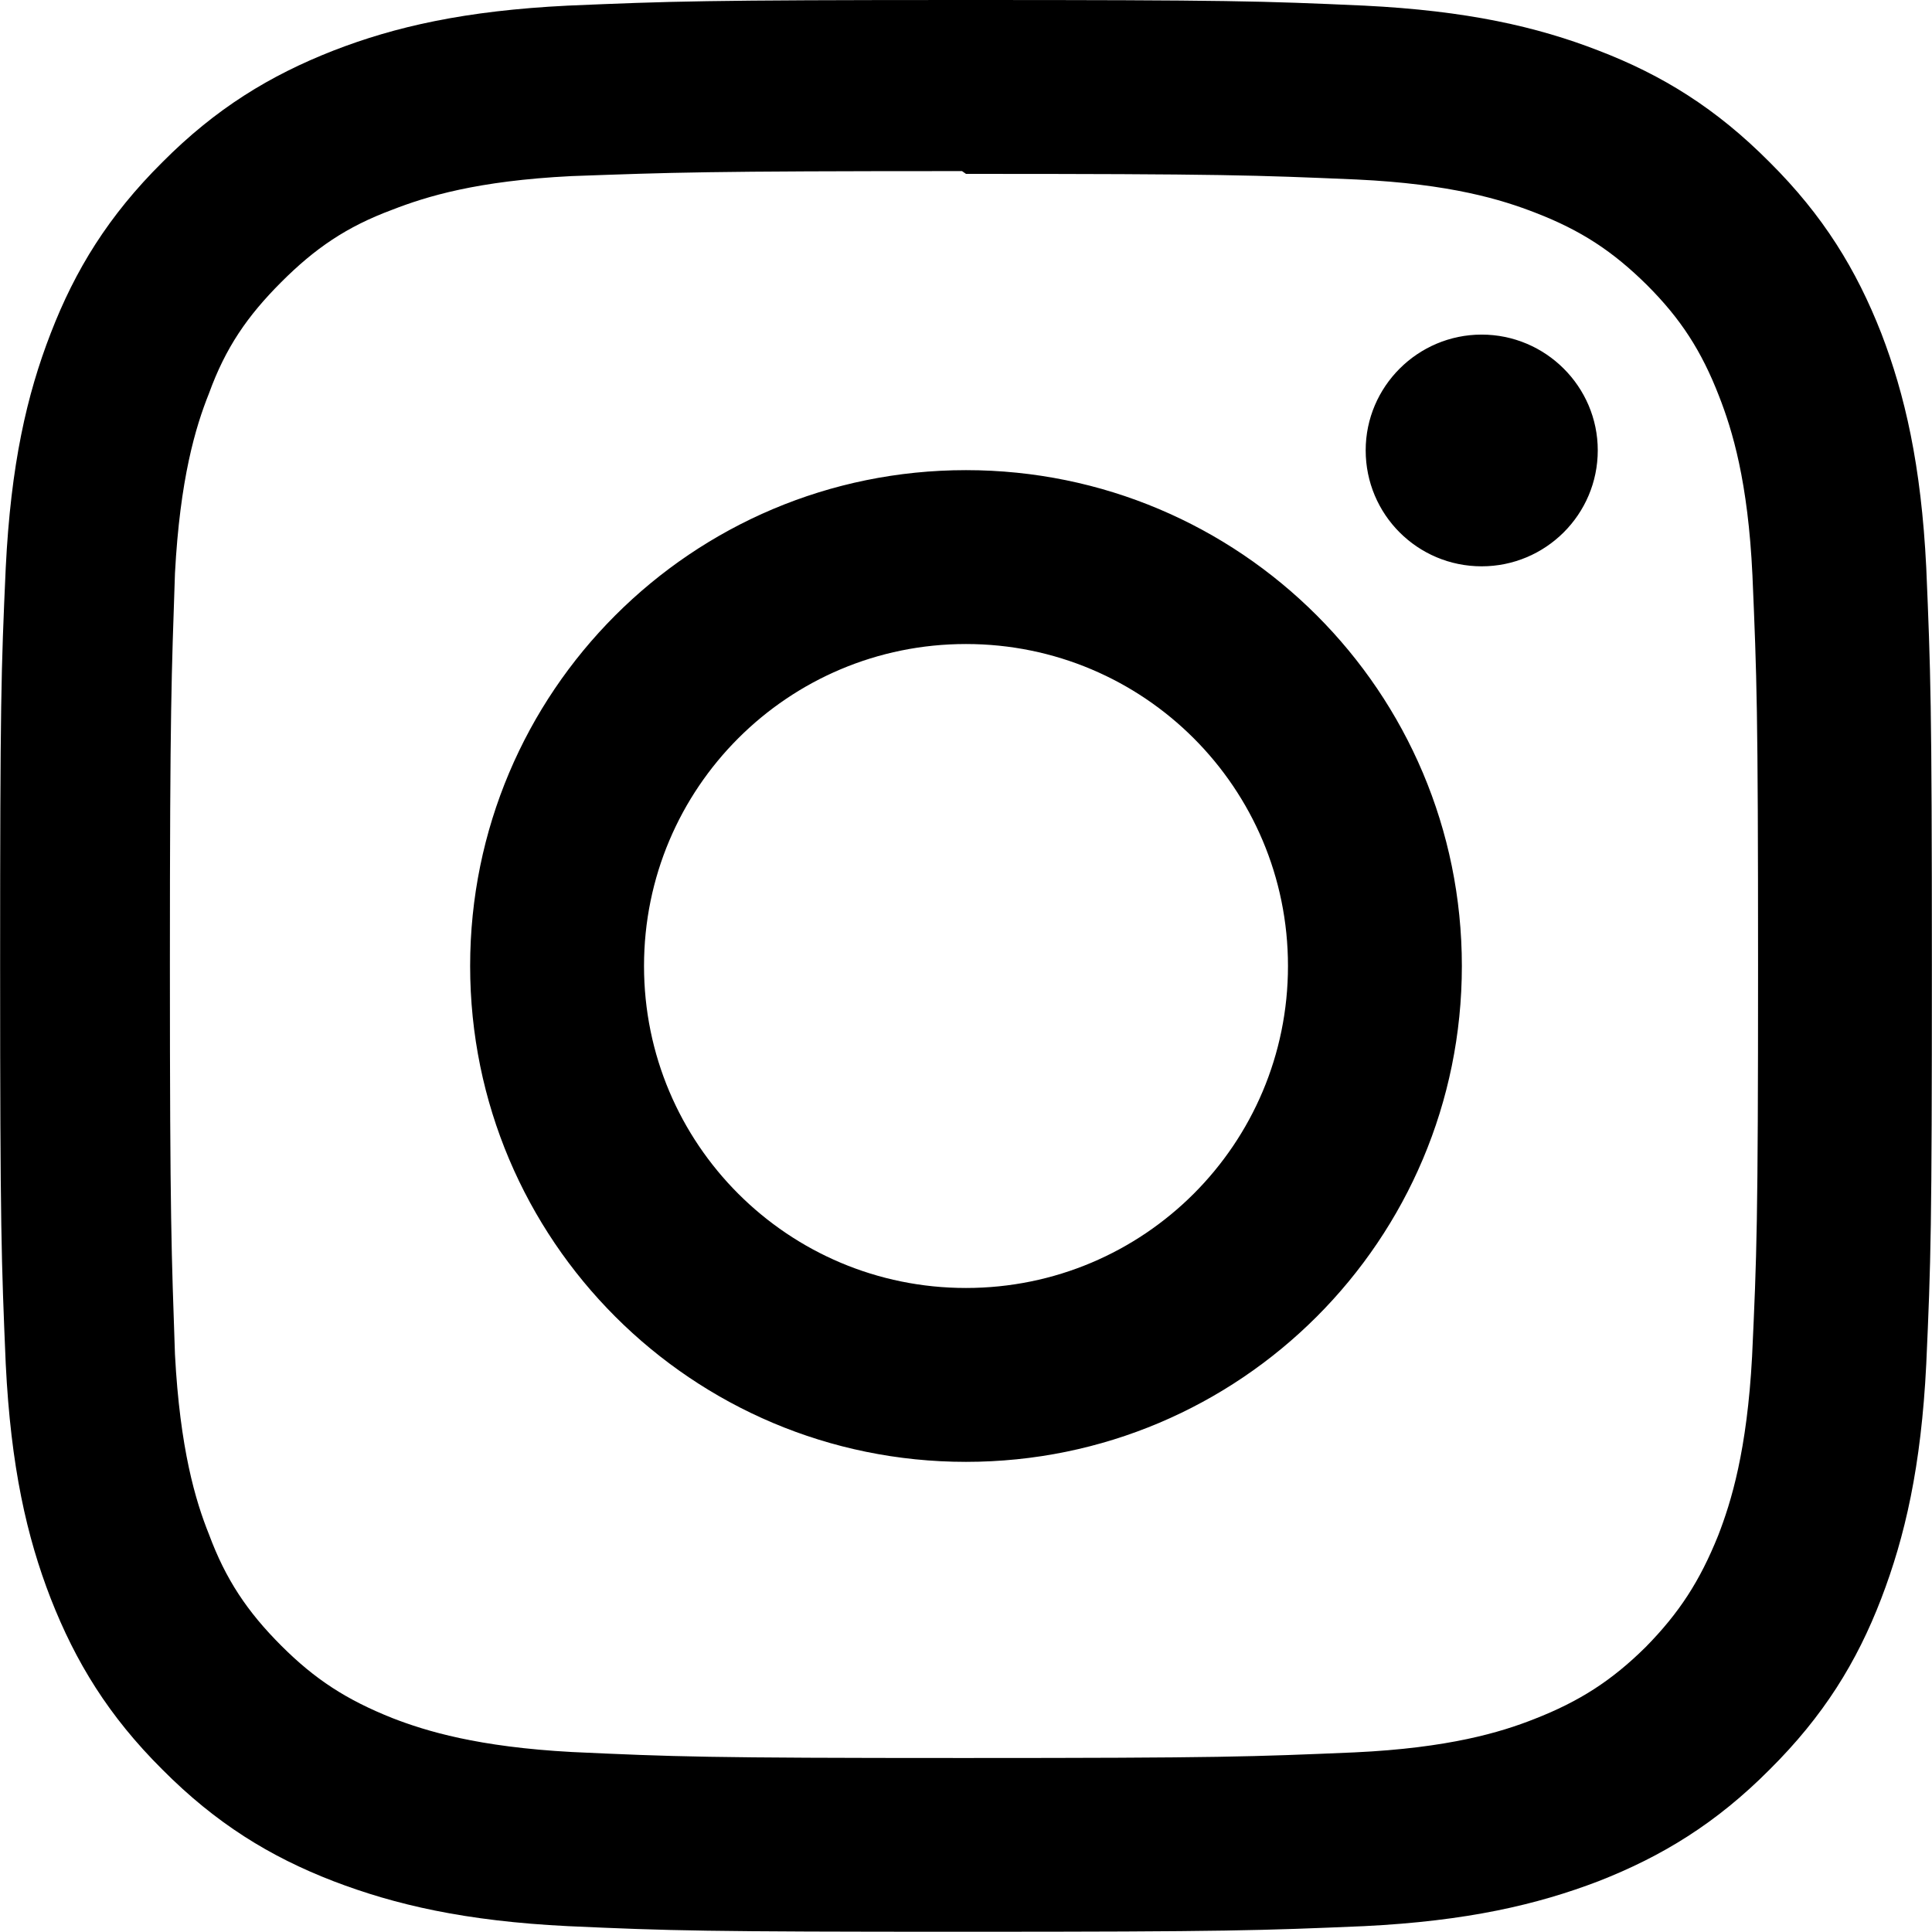
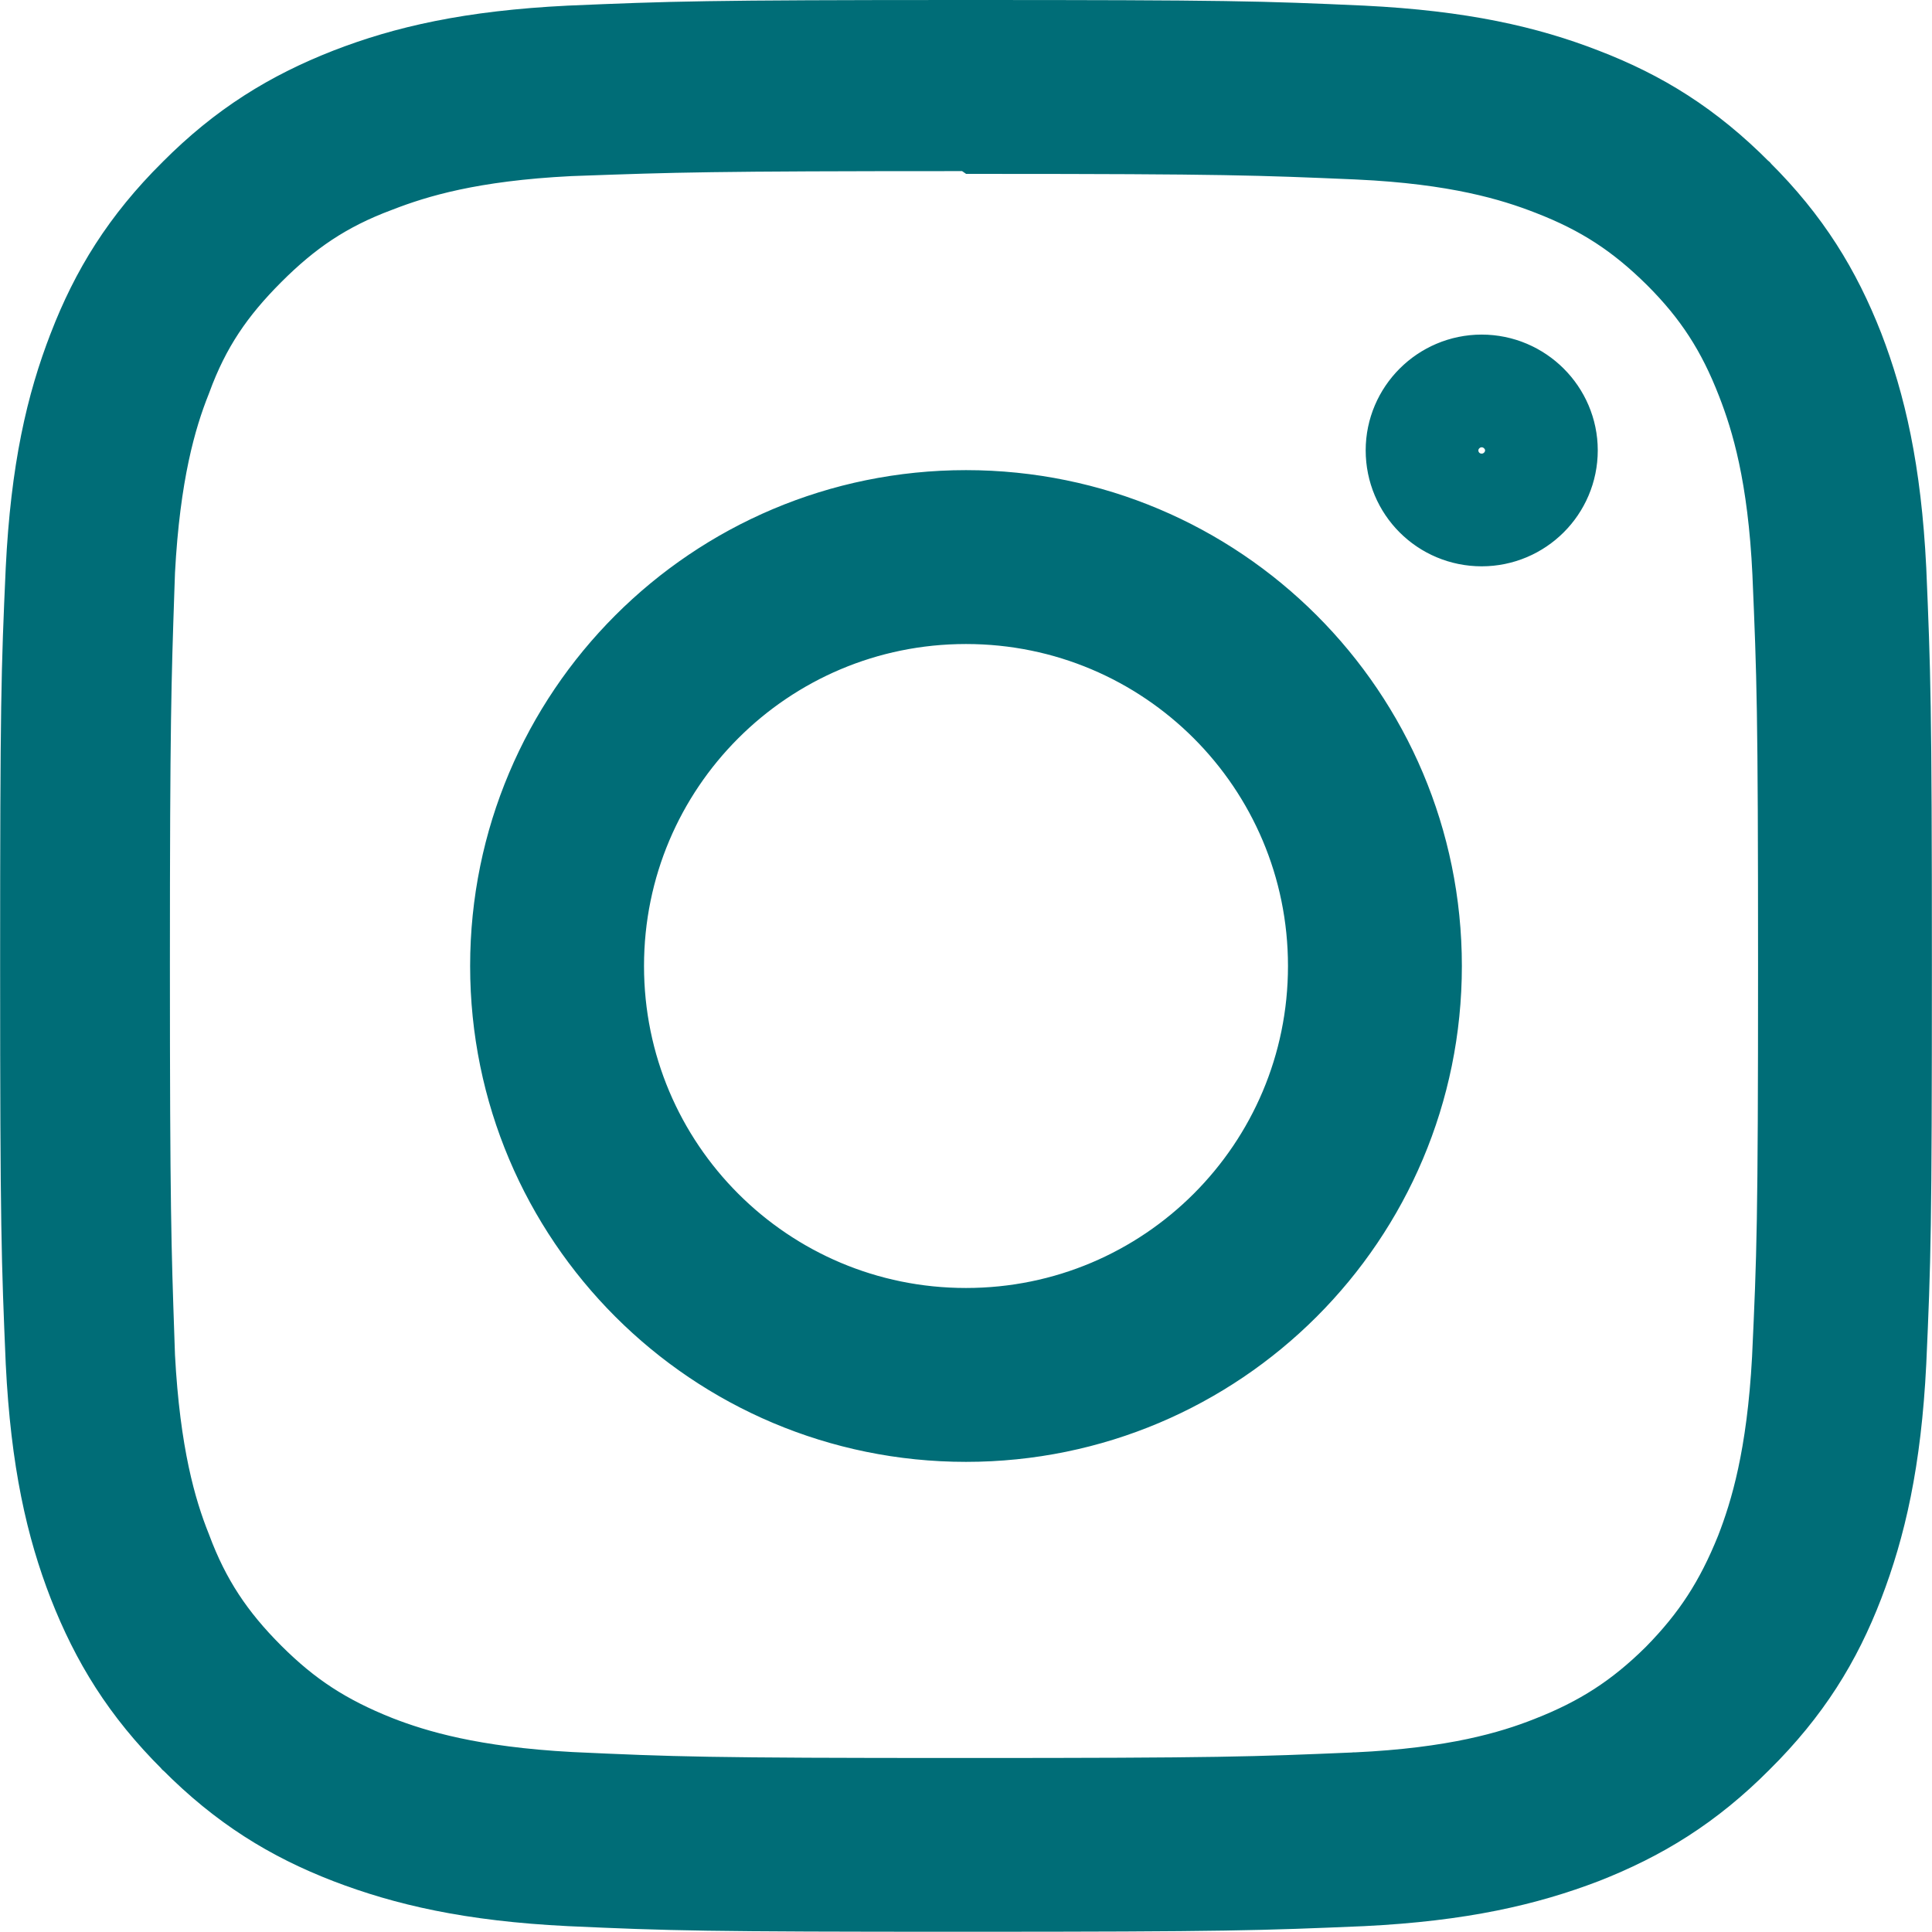
- <svg xmlns="http://www.w3.org/2000/svg" width="32px" height="32px" viewBox="0 0 32 32">
-   <path d="M16 0c-4.349 0-4.891 0.021-6.593 0.093-1.709 0.084-2.865 0.349-3.885 0.745-1.052 0.412-1.948 0.959-2.833 1.849-0.891 0.885-1.443 1.781-1.849 2.833-0.396 1.020-0.661 2.176-0.745 3.885-0.077 1.703-0.093 2.244-0.093 6.593s0.021 4.891 0.093 6.593c0.084 1.704 0.349 2.865 0.745 3.885 0.412 1.052 0.959 1.948 1.849 2.833 0.885 0.891 1.781 1.443 2.833 1.849 1.020 0.391 2.181 0.661 3.885 0.745 1.703 0.077 2.244 0.093 6.593 0.093s4.891-0.021 6.593-0.093c1.704-0.084 2.865-0.355 3.885-0.745 1.052-0.412 1.948-0.959 2.833-1.849 0.891-0.885 1.443-1.776 1.849-2.833 0.391-1.020 0.661-2.181 0.745-3.885 0.077-1.703 0.093-2.244 0.093-6.593s-0.021-4.891-0.093-6.593c-0.084-1.704-0.355-2.871-0.745-3.885-0.412-1.052-0.959-1.948-1.849-2.833-0.885-0.891-1.776-1.443-2.833-1.849-1.020-0.396-2.181-0.661-3.885-0.745-1.703-0.077-2.244-0.093-6.593-0.093zM16 2.88c4.271 0 4.781 0.021 6.469 0.093 1.557 0.073 2.405 0.333 2.968 0.553 0.751 0.291 1.276 0.635 1.844 1.197 0.557 0.557 0.901 1.088 1.192 1.839 0.22 0.563 0.48 1.411 0.553 2.968 0.072 1.688 0.093 2.199 0.093 6.469s-0.021 4.781-0.099 6.469c-0.084 1.557-0.344 2.405-0.563 2.968-0.303 0.751-0.641 1.276-1.199 1.844-0.563 0.557-1.099 0.901-1.844 1.192-0.556 0.22-1.416 0.48-2.979 0.553-1.697 0.072-2.197 0.093-6.479 0.093s-4.781-0.021-6.48-0.099c-1.557-0.084-2.416-0.344-2.979-0.563-0.76-0.303-1.281-0.641-1.839-1.199-0.563-0.563-0.921-1.099-1.197-1.844-0.224-0.556-0.48-1.416-0.563-2.979-0.057-1.677-0.084-2.197-0.084-6.459 0-4.26 0.027-4.781 0.084-6.479 0.083-1.563 0.339-2.421 0.563-2.979 0.276-0.761 0.635-1.281 1.197-1.844 0.557-0.557 1.079-0.917 1.839-1.199 0.563-0.219 1.401-0.479 2.964-0.557 1.697-0.061 2.197-0.083 6.473-0.083zM16 7.787c-4.541 0-8.213 3.677-8.213 8.213 0 4.541 3.677 8.213 8.213 8.213 4.541 0 8.213-3.677 8.213-8.213 0-4.541-3.677-8.213-8.213-8.213zM16 21.333c-2.948 0-5.333-2.385-5.333-5.333s2.385-5.333 5.333-5.333c2.948 0 5.333 2.385 5.333 5.333s-2.385 5.333-5.333 5.333zM26.464 7.459c0 1.063-0.865 1.921-1.923 1.921-1.063 0-1.921-0.859-1.921-1.921 0-1.057 0.864-1.917 1.921-1.917s1.923 0.86 1.923 1.917z" />
+ <svg xmlns="http://www.w3.org/2000/svg" width="120" height="120" viewBox="0 0 120 120" fill="none">
+   <path d="M12.55 12.559L12.558 12.552L12.566 12.544C15.509 9.584 18.445 7.788 21.979 6.403C25.4 5.076 29.354 4.145 35.436 3.845C41.739 3.579 43.724 3.5 60 3.5C76.29 3.5 78.259 3.56 84.558 3.845C90.63 4.145 94.604 5.077 98.026 6.405L98.038 6.41C101.563 7.764 104.48 9.569 107.433 12.543L107.441 12.55L107.448 12.558C110.407 15.5 112.203 18.435 113.587 21.967C114.897 25.376 115.848 29.376 116.147 35.428C116.414 41.731 116.493 43.716 116.493 59.992C116.493 76.282 116.432 78.252 116.148 84.551C115.848 90.61 114.9 94.592 113.583 98.03C112.229 101.555 110.423 104.472 107.45 107.426L107.442 107.433L107.434 107.441C104.494 110.398 101.56 112.194 98.03 113.578C94.592 114.891 90.612 115.841 84.564 116.14C78.261 116.406 76.276 116.485 60 116.485C43.711 116.485 41.741 116.425 35.442 116.14C29.384 115.841 25.403 114.894 21.966 113.577C18.452 112.22 15.517 110.412 12.567 107.442L12.559 107.435L12.552 107.427C9.592 104.484 7.796 101.548 6.411 98.014C5.084 94.594 4.153 90.621 3.853 84.556C3.586 78.254 3.508 76.268 3.508 59.992C3.508 43.703 3.568 41.733 3.852 35.434C4.152 29.345 5.084 25.39 6.413 21.967L6.415 21.96C7.772 18.445 9.58 15.51 12.55 12.559ZM84.423 7.653L84.415 7.652L84.408 7.652C78.157 7.385 76.134 7.304 61.1 7.3L60.852 7.128H59.752C44.063 7.128 41.868 7.207 35.792 7.425C35.648 7.43 35.502 7.436 35.353 7.441L35.329 7.442L35.304 7.443C29.084 7.754 25.575 8.803 23.12 9.756C19.754 11.009 17.385 12.656 14.993 15.049L14.991 15.051C12.591 17.455 10.941 19.816 9.709 23.19C8.72 25.668 7.7 29.259 7.372 35.424L7.371 35.459L7.37 35.493C7.357 35.873 7.344 36.237 7.332 36.59C7.143 42.189 7.053 44.845 7.053 59.906C7.053 75.003 7.143 77.638 7.334 83.195C7.345 83.533 7.357 83.883 7.37 84.246L7.371 84.28L7.372 84.313C7.7 90.484 8.722 94.086 9.714 96.561C10.936 99.842 12.566 102.262 14.993 104.689C17.438 107.134 19.799 108.658 23.068 109.961L23.081 109.967L23.095 109.972C25.557 110.93 29.143 111.981 35.346 112.316L35.361 112.317L35.374 112.318C41.823 112.614 43.754 112.692 59.835 112.692C75.917 112.692 77.846 112.614 84.28 112.341L84.287 112.34L84.295 112.34C90.521 112.049 94.127 110.999 96.584 110.027C99.804 108.768 102.22 107.221 104.679 104.788L104.697 104.771L104.714 104.753C107.144 102.28 108.659 99.917 109.96 96.695L109.968 96.674L109.976 96.654C110.931 94.197 111.985 90.652 112.32 84.444L112.321 84.43L112.321 84.417C112.617 78.009 112.696 76.032 112.696 59.996C112.696 43.96 112.617 41.989 112.344 35.588L112.344 35.581L112.344 35.574C112.052 29.357 110.998 25.803 110.036 23.338C108.773 20.082 107.219 17.677 104.779 15.236L104.772 15.23L104.765 15.223C102.301 12.785 99.928 11.228 96.658 9.961C94.193 8.998 90.639 7.944 84.423 7.653ZM32.701 60C32.701 44.922 44.906 32.701 60 32.701C75.078 32.701 87.299 44.906 87.299 60C87.299 75.078 75.094 87.299 60 87.299C44.922 87.299 32.701 75.094 32.701 60ZM36.501 60C36.501 72.988 47.012 83.499 60 83.499C72.988 83.499 83.499 72.988 83.499 60C83.499 47.012 72.988 36.501 60 36.501C47.012 36.501 36.501 47.012 36.501 60ZM95.74 27.971C95.74 30.014 94.074 31.675 92.029 31.675C89.977 31.675 88.325 30.022 88.325 27.971C88.325 25.95 89.989 24.282 92.029 24.282C94.074 24.282 95.74 25.955 95.74 27.971Z" stroke="#006D77" stroke-width="7" />
</svg>
